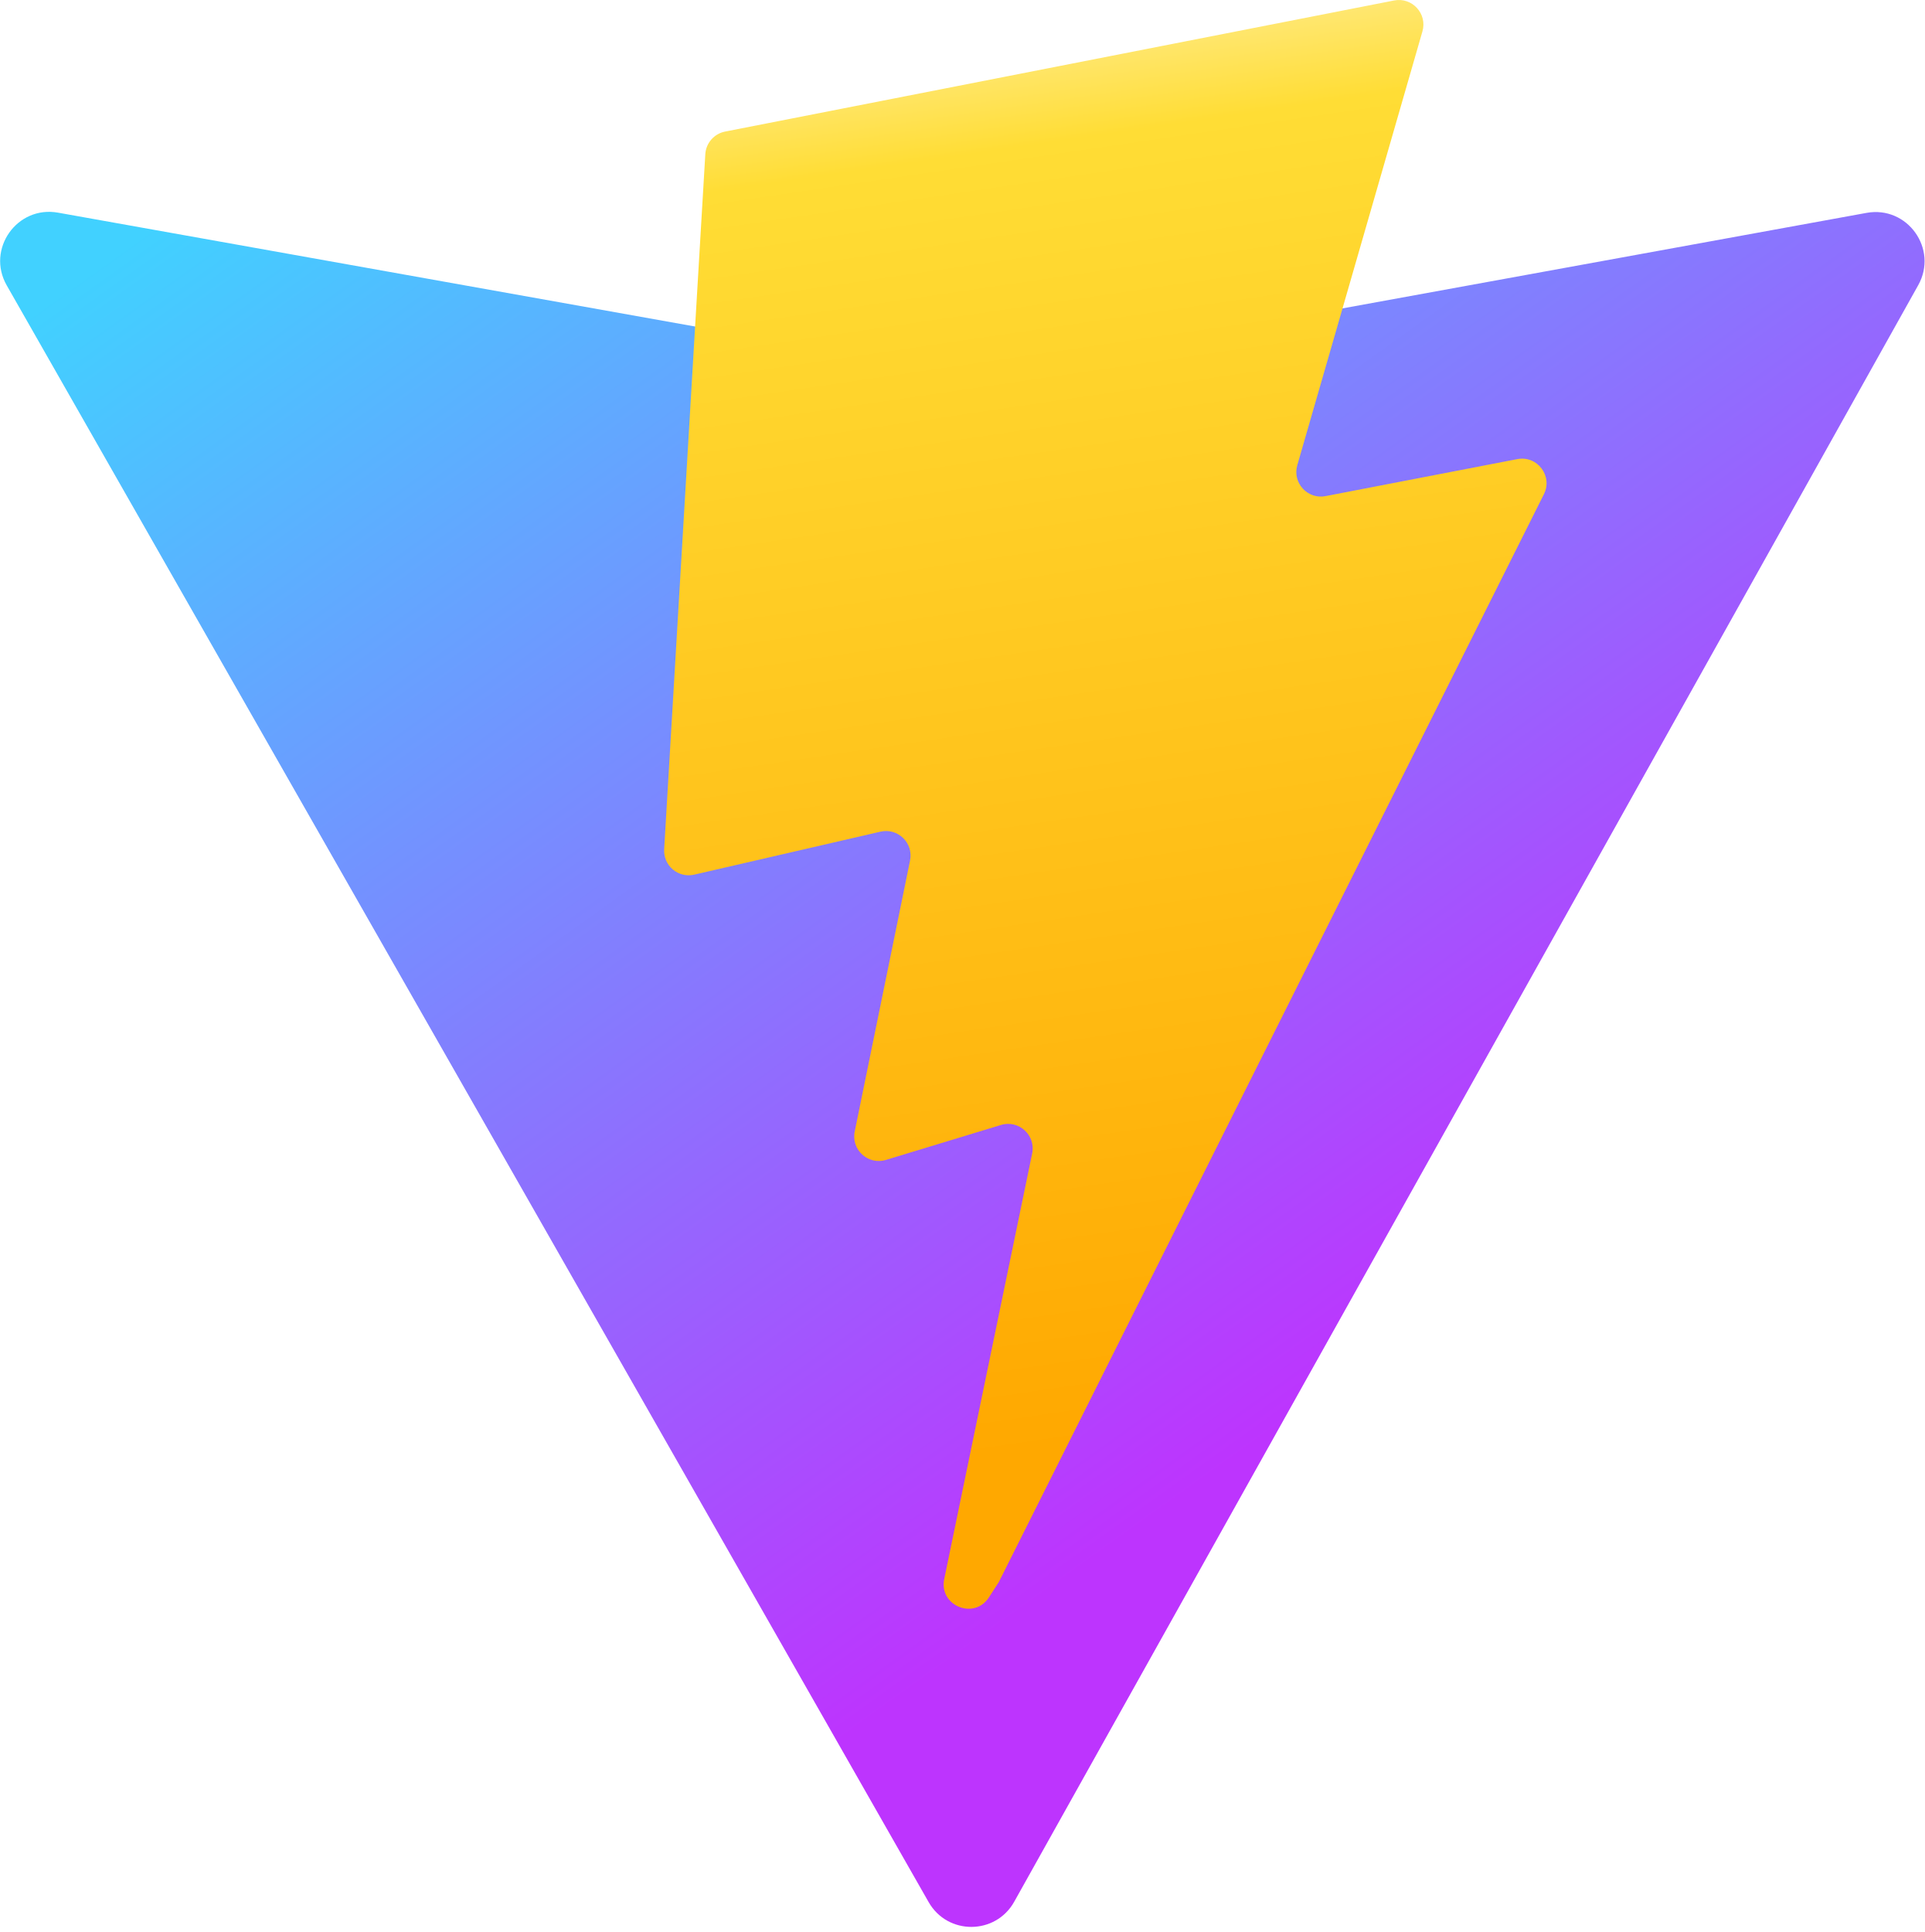
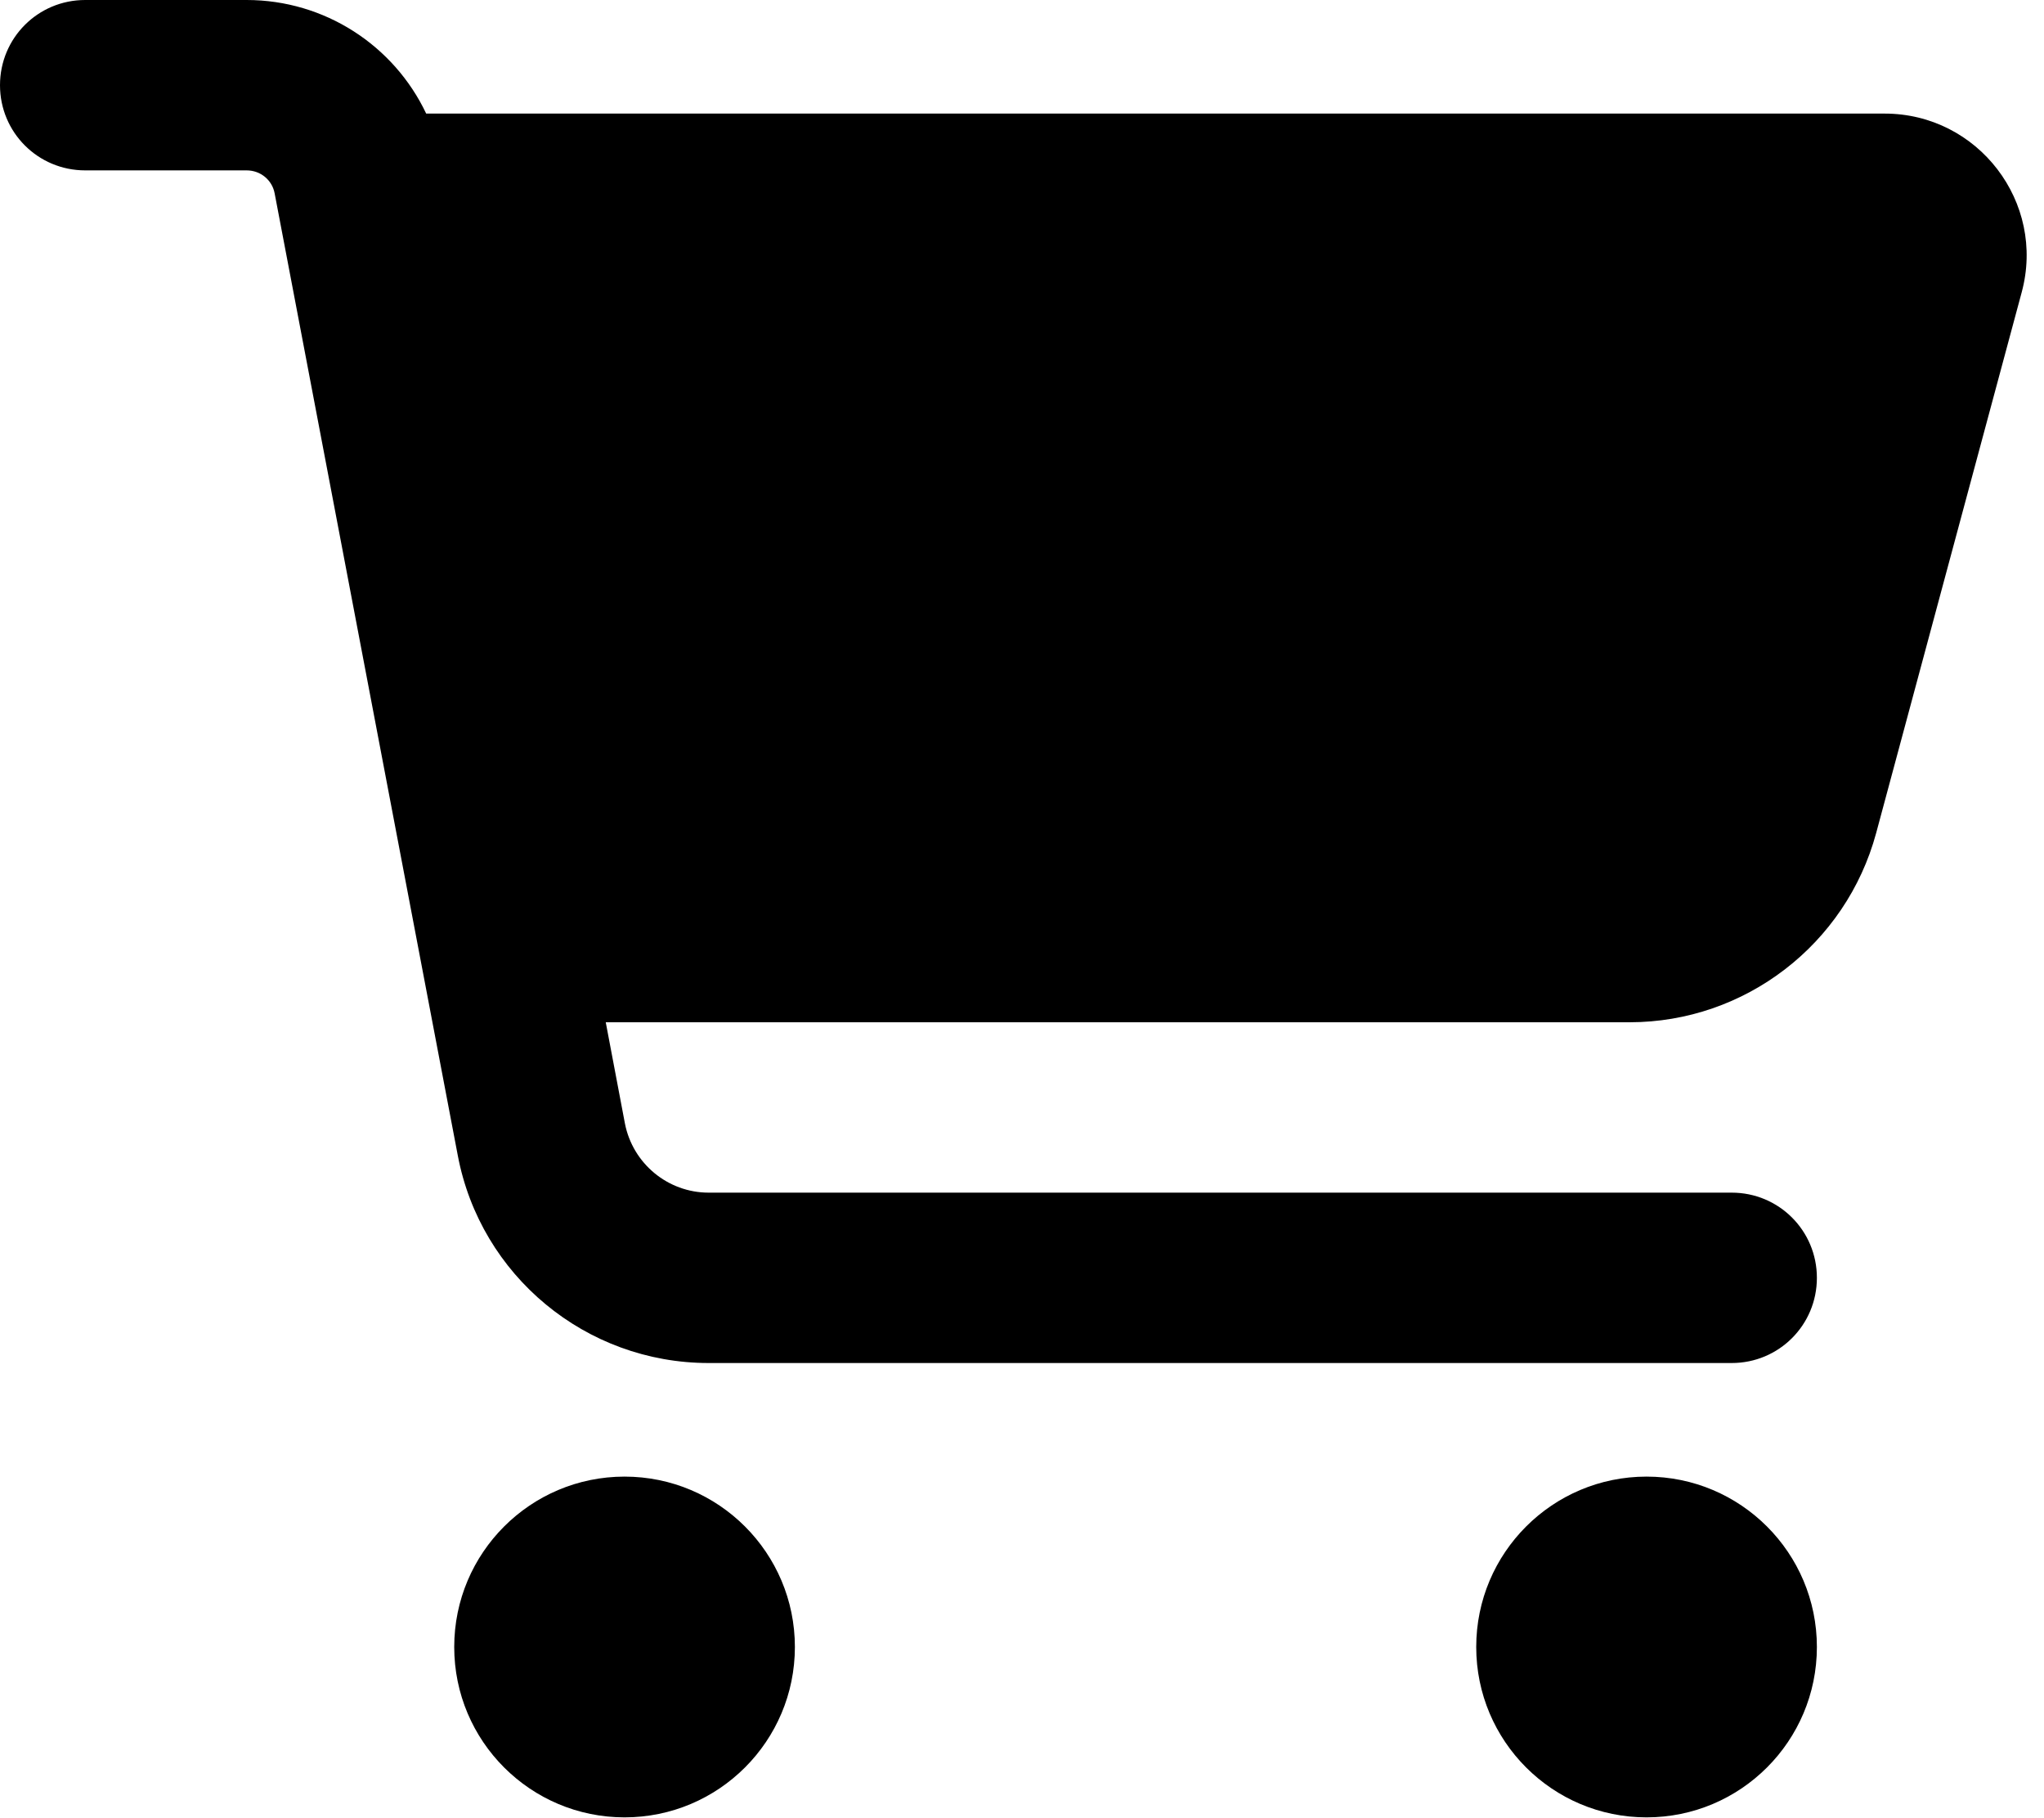
- <svg xmlns="http://www.w3.org/2000/svg" aria-hidden="true" role="img" class="iconify iconify--logos" width="31.88" height="32" preserveAspectRatio="xMidYMid meet" viewBox="0 0 256 257">
-   <defs>
-     <linearGradient id="IconifyId1813088fe1fbc01fb466" x1="-.828%" x2="57.636%" y1="7.652%" y2="78.411%">
-       <stop offset="0%" stop-color="#41D1FF" />
-       <stop offset="100%" stop-color="#BD34FE" />
-     </linearGradient>
-     <linearGradient id="IconifyId1813088fe1fbc01fb467" x1="43.376%" x2="50.316%" y1="2.242%" y2="89.03%">
-       <stop offset="0%" stop-color="#FFEA83" />
-       <stop offset="8.333%" stop-color="#FFDD35" />
-       <stop offset="100%" stop-color="#FFA800" />
-     </linearGradient>
-   </defs>
-   <path fill="url(#IconifyId1813088fe1fbc01fb466)" d="M255.153 37.938L134.897 252.976c-2.483 4.44-8.862 4.466-11.382.048L.875 37.958c-2.746-4.814 1.371-10.646 6.827-9.67l120.385 21.517a6.537 6.537 0 0 0 2.322-.004l117.867-21.483c5.438-.991 9.574 4.796 6.877 9.62Z" />
-   <path fill="url(#IconifyId1813088fe1fbc01fb467)" d="M185.432.063L96.44 17.501a3.268 3.268 0 0 0-2.634 3.014l-5.474 92.456a3.268 3.268 0 0 0 3.997 3.378l24.777-5.718c2.318-.535 4.413 1.507 3.936 3.838l-7.361 36.047c-.495 2.426 1.782 4.5 4.151 3.78l15.304-4.649c2.372-.72 4.652 1.36 4.15 3.788l-11.698 56.621c-.732 3.542 3.979 5.473 5.943 2.437l1.313-2.028l72.516-144.72c1.215-2.423-.88-5.186-3.54-4.672l-25.505 4.922c-2.396.462-4.435-1.77-3.759-4.114l16.646-57.705c.677-2.35-1.37-4.583-3.769-4.113Z" />
+ <svg xmlns="http://www.w3.org/2000/svg" viewBox="0 0 576 512">
+   <path d="M0 24C0 10.7 10.7 0 24 0L69.5 0c22 0 41.5 12.8 50.6 32l411 0c26.3 0 45.5 25 38.6 50.4l-41 152.3c-8.5 31.4-37 53.3-69.5 53.3l-288.5 0 5.4 28.5c2.2 11.3 12.1 19.5 23.6 19.5L488 336c13.3 0 24 10.7 24 24s-10.7 24-24 24l-288.3 0c-34.6 0-64.3-24.6-70.7-58.5L77.4 54.5c-.7-3.8-4-6.5-7.9-6.5L24 48C10.7 48 0 37.3 0 24zM128 464a48 48 0 1 1 96 0 48 48 0 1 1 -96 0zm336-48a48 48 0 1 1 0 96 48 48 0 1 1 0-96z" />
</svg>
